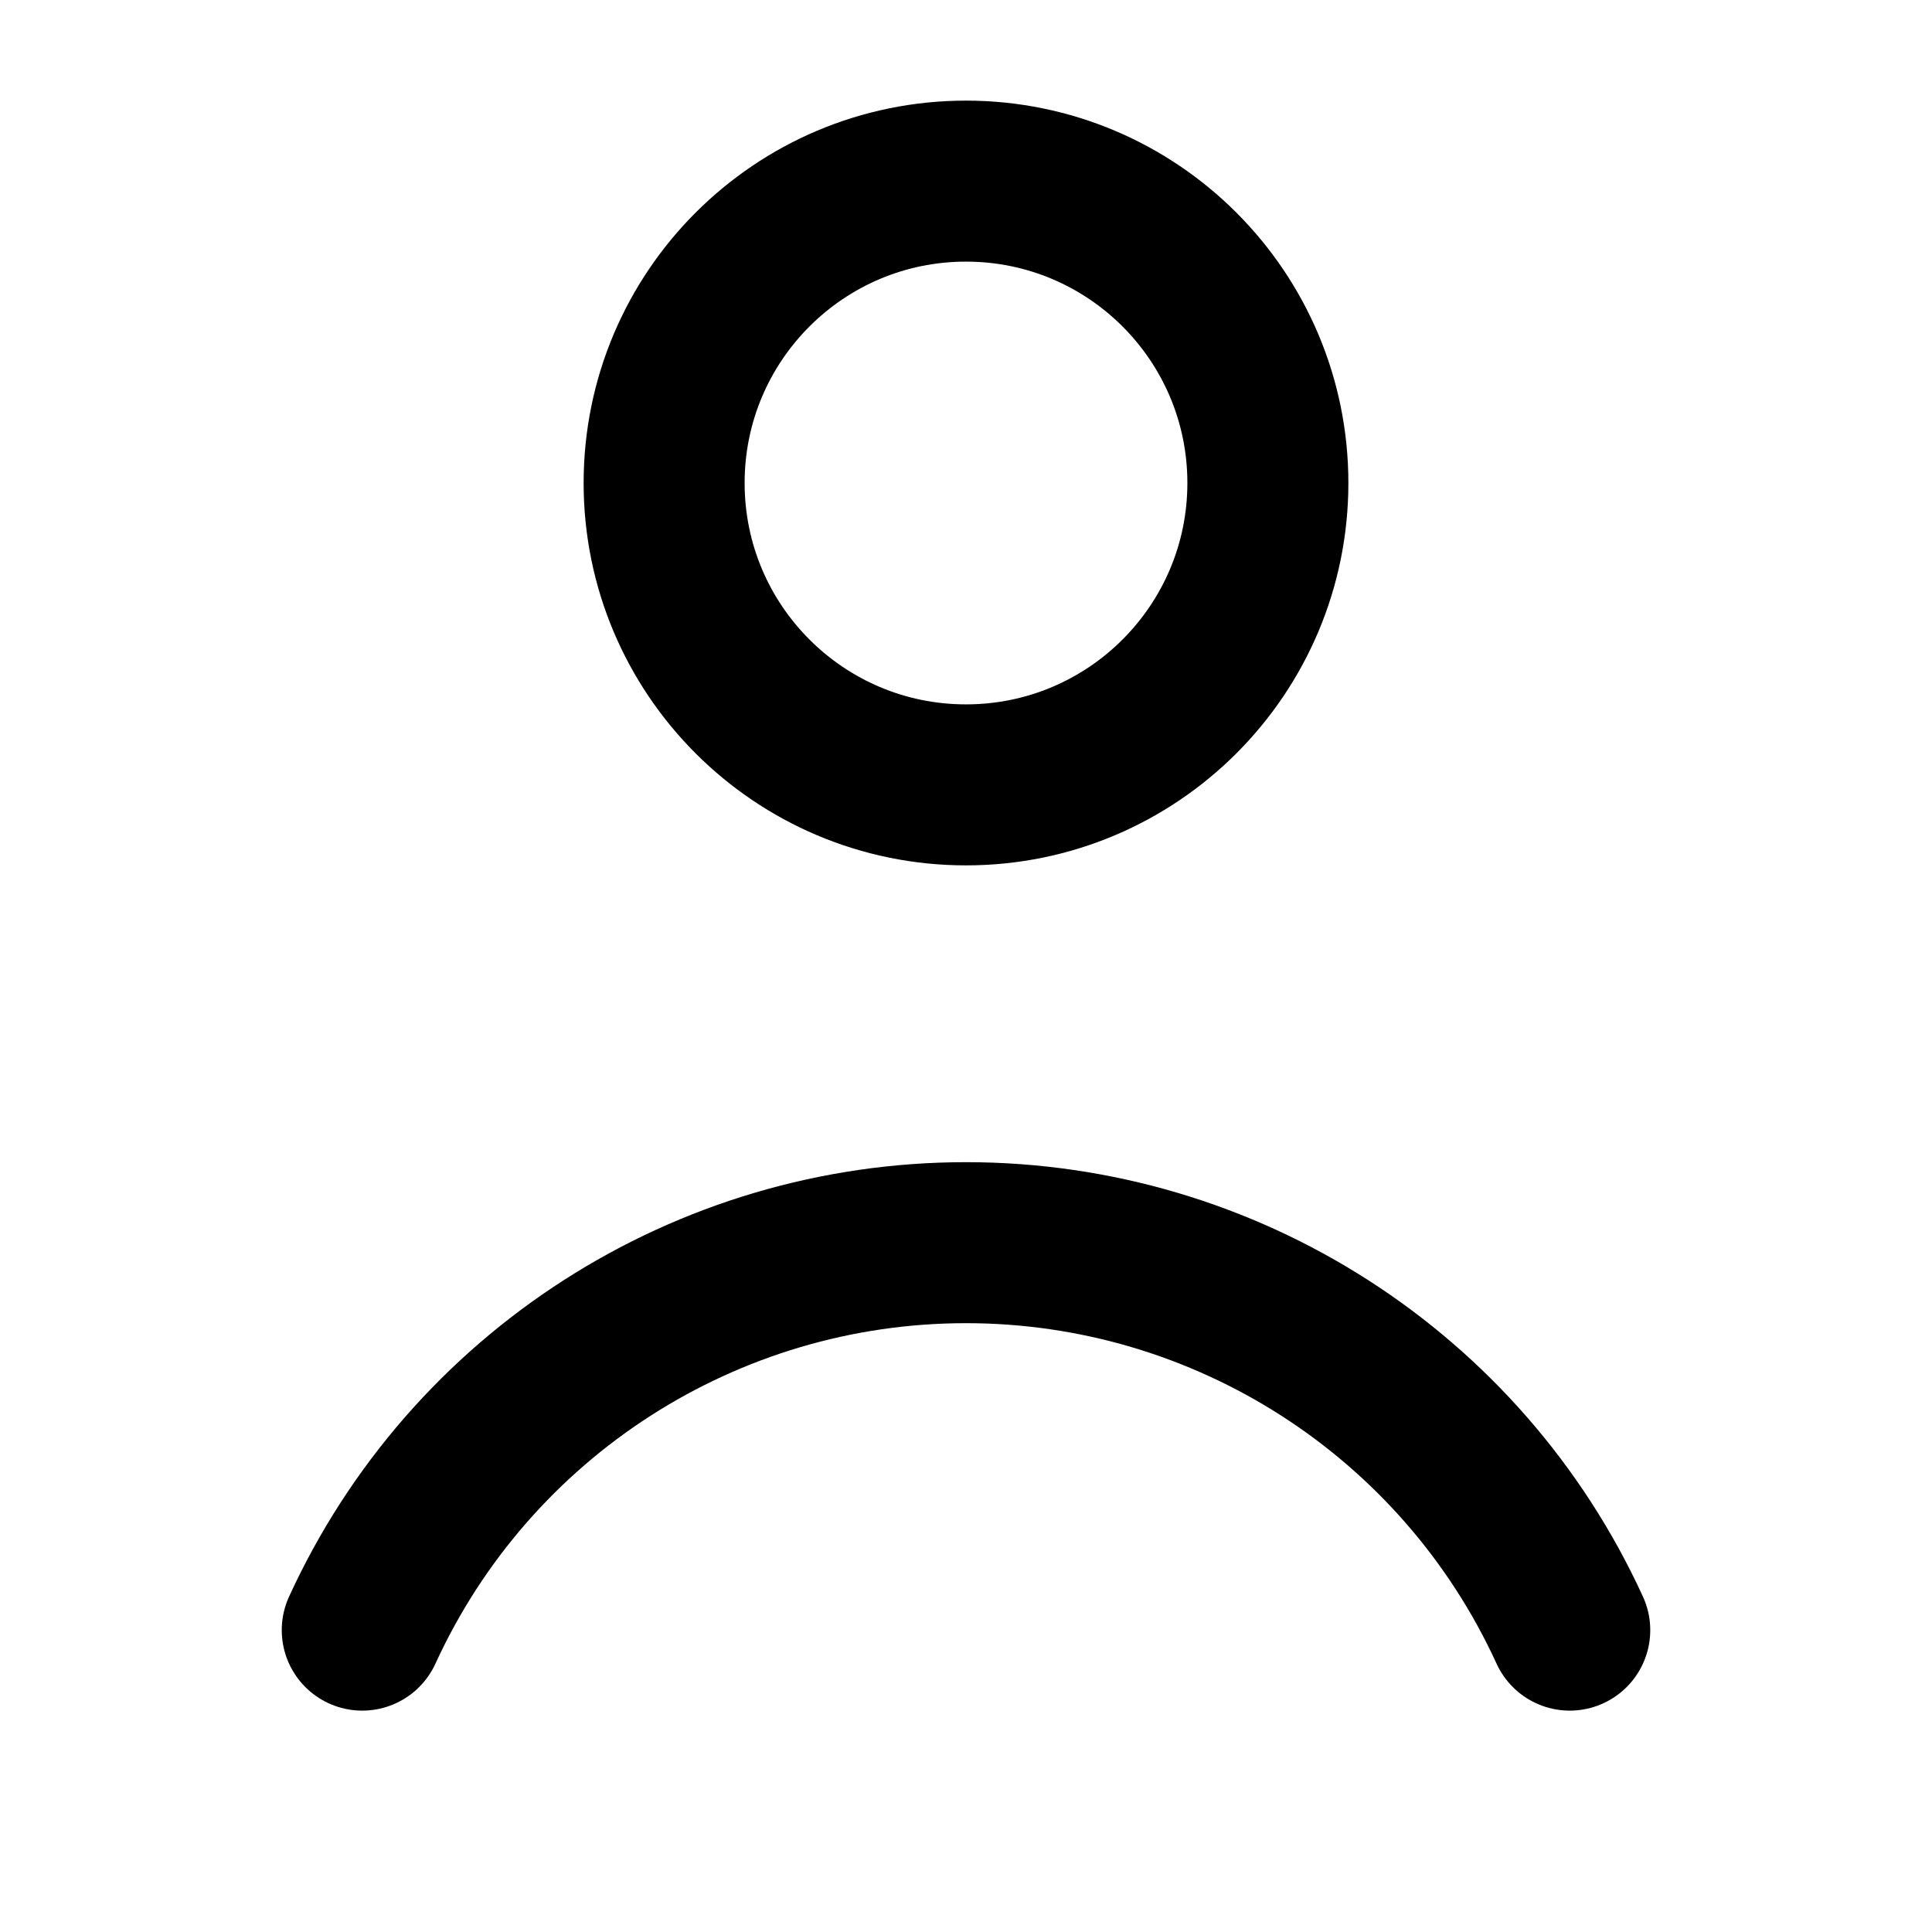
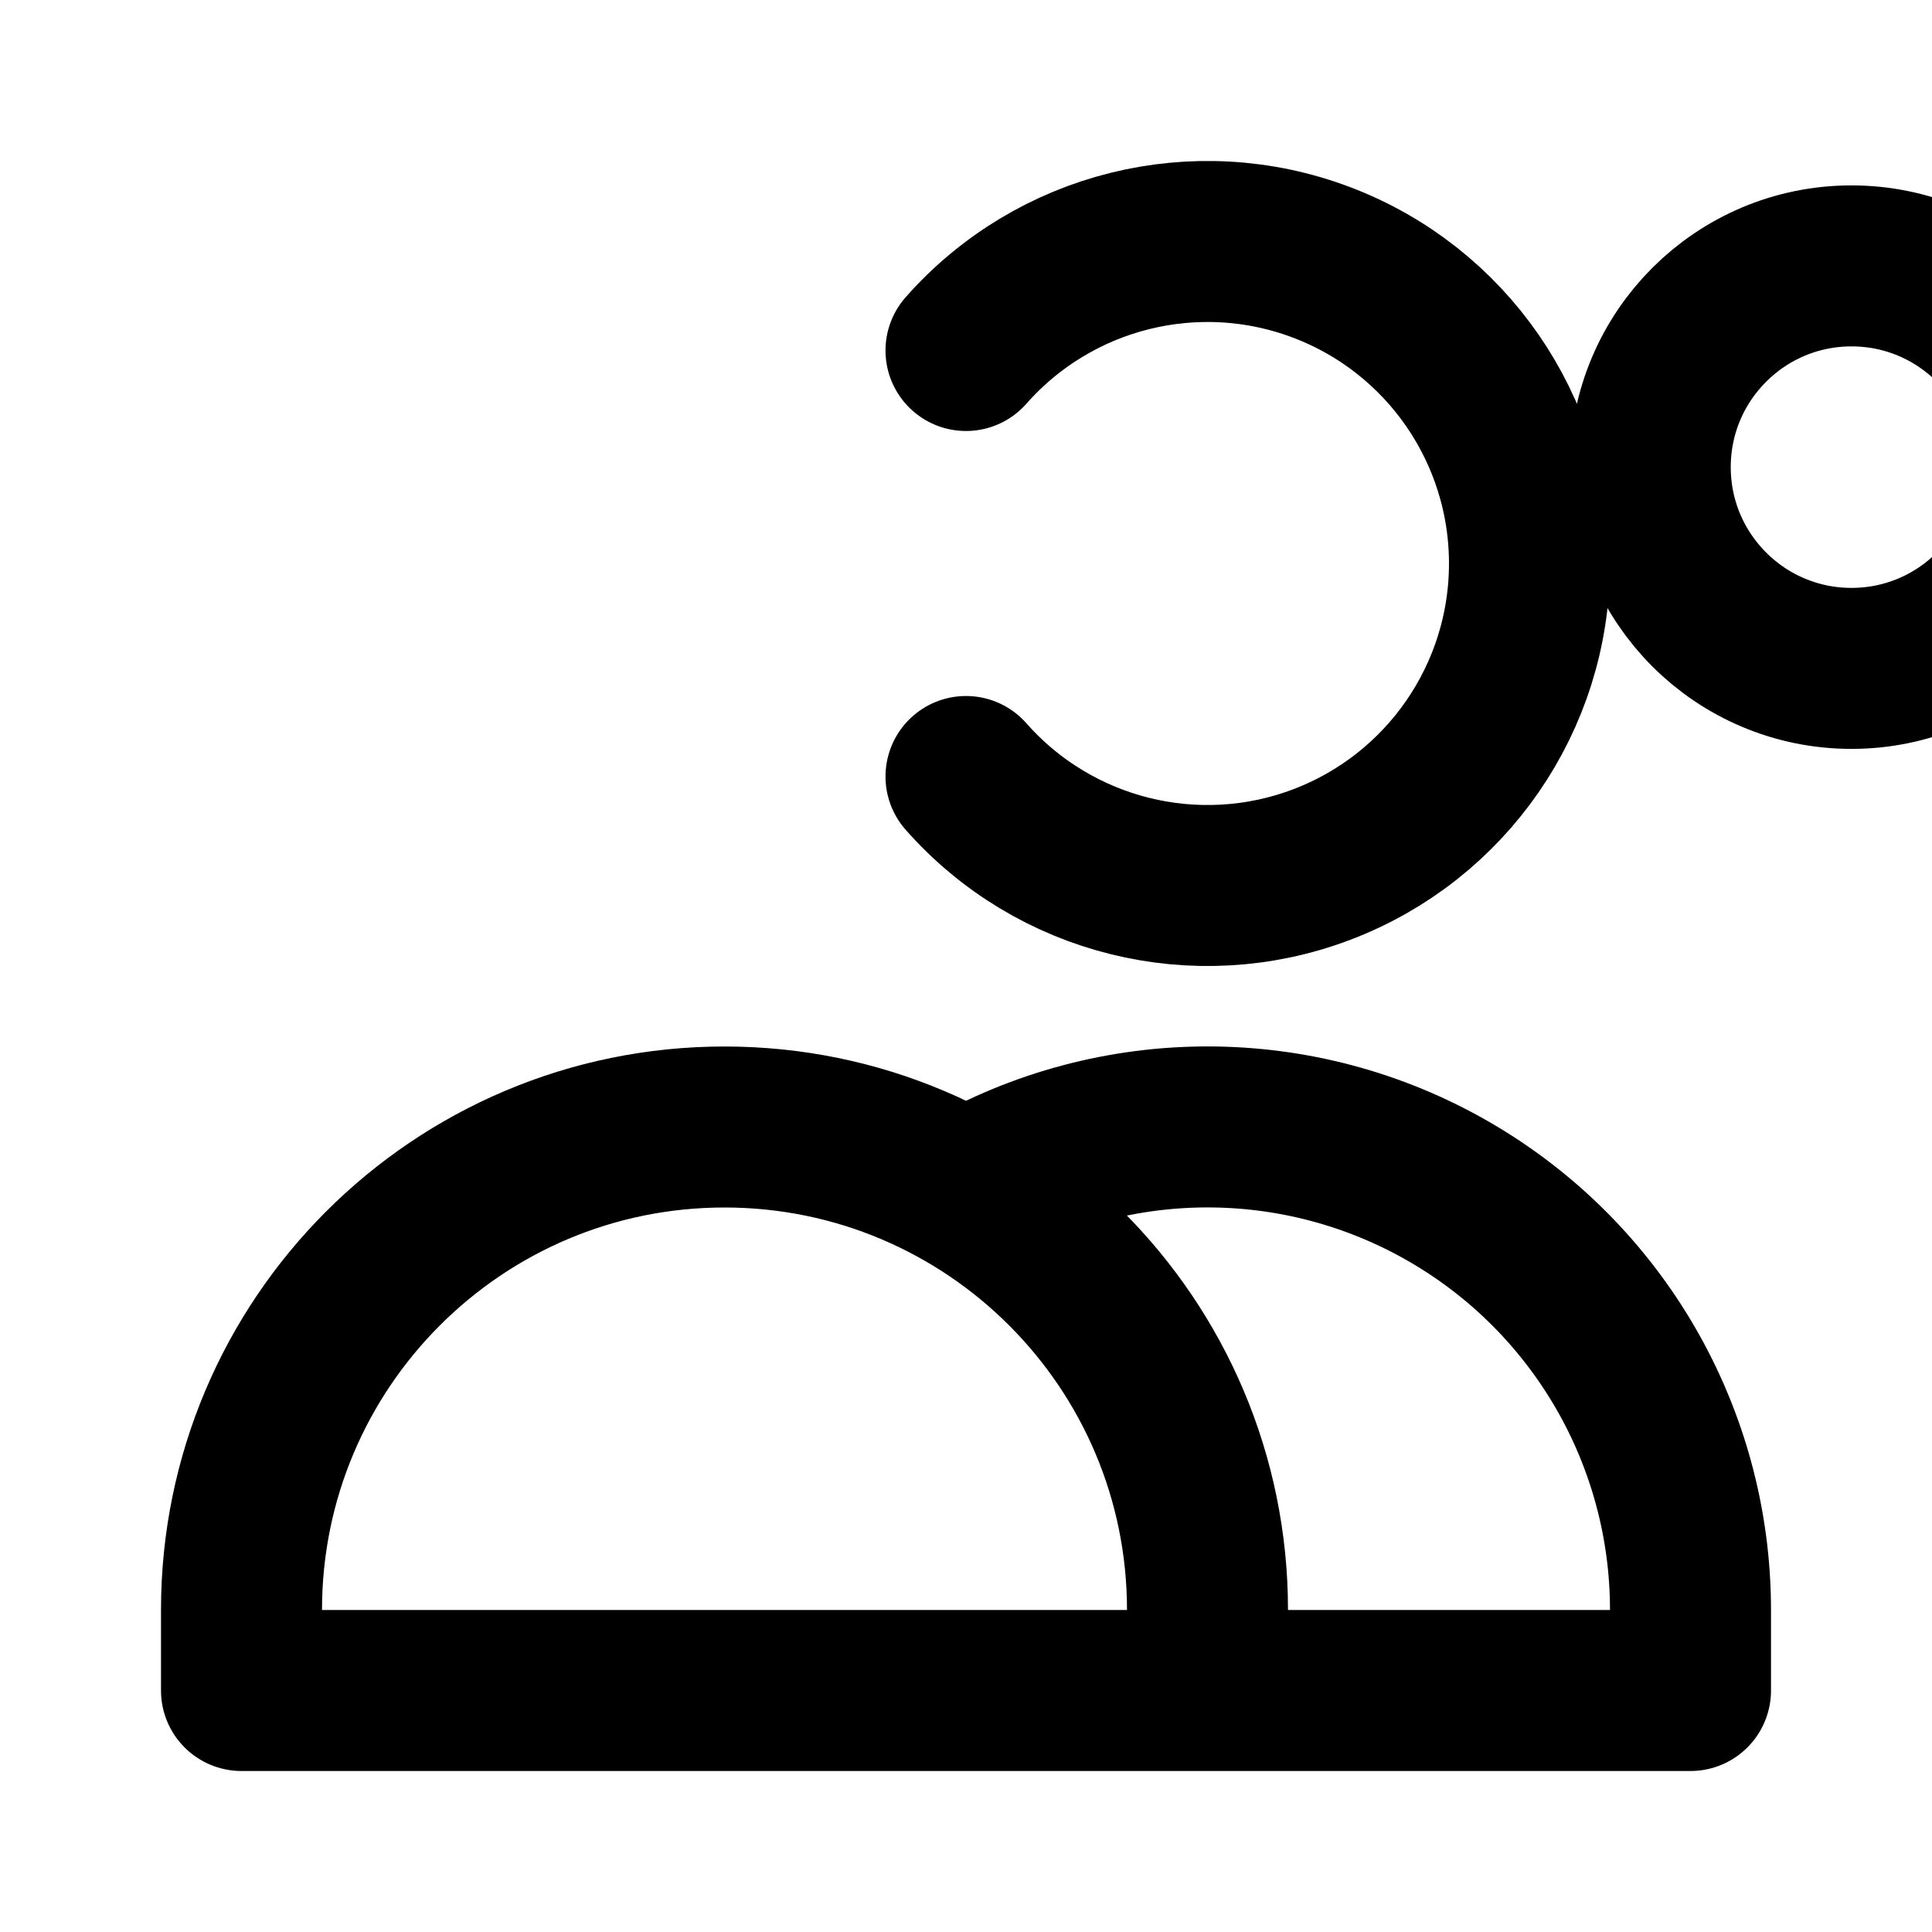
- <svg xmlns="http://www.w3.org/2000/svg" class="w-6 h-6 text-[#0b8185] transition-transform duration-300 hover:scale-110" fill="none" viewBox="0 0 24 24" stroke="currentColor" stroke-width="2" aria-hidden="true">
-   <path stroke-linecap="round" stroke-linejoin="round" d="M15.75 6a3.75 3.75 0 11-7.5 0 3.75 3.75 0 017.5 0zM4.5 20.25a8.25 8.25 0 0115 0" />
+ <svg class="w-6 h-6 text-[#0b8185] transition-transform duration-300 hover:scale-110" fill="none" stroke="currentColor" viewBox="0 0 24 24">
+   <path stroke-linecap="round" stroke-linejoin="round" stroke-width="2" d="M12 4.354a4 4 0 110 5.292M15 21H3v-1a6 6 0 0112 0v1zm0 0h6v-1a6 6 0 00-9-5.197m13.5-9a2.5 2.5 0 11-5 0 2.5 2.5 0 015 0z" />
</svg>
